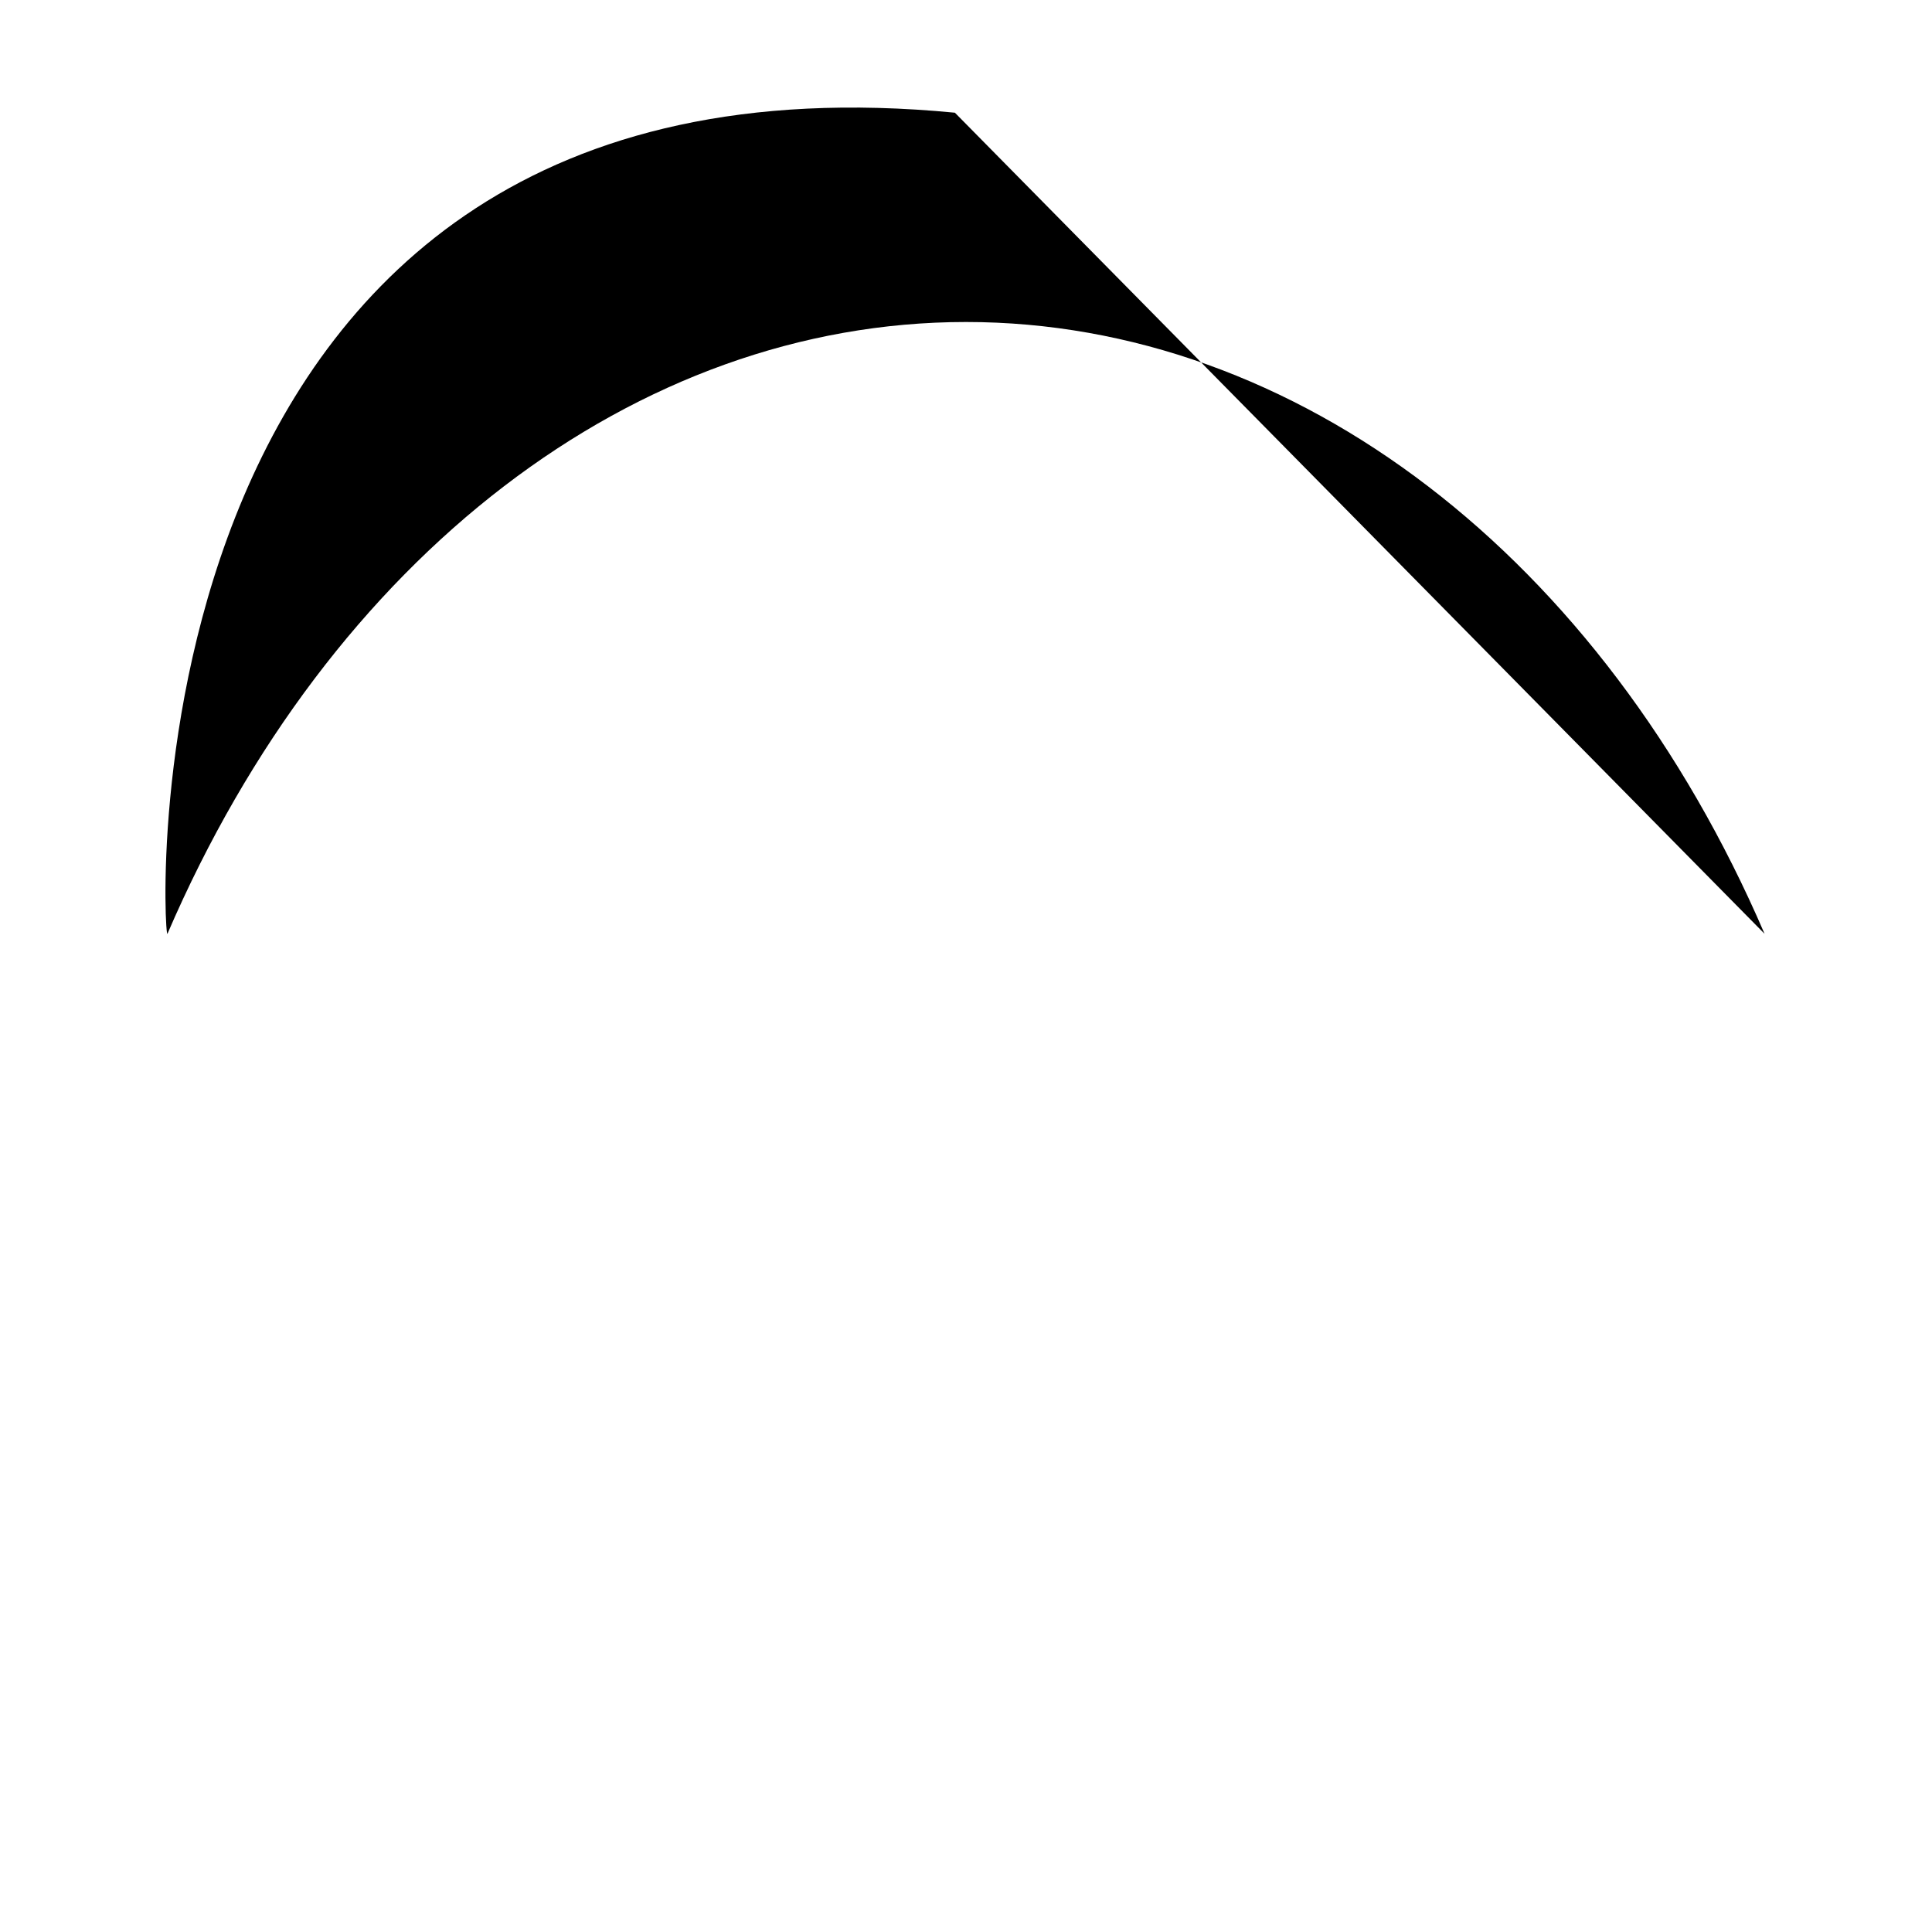
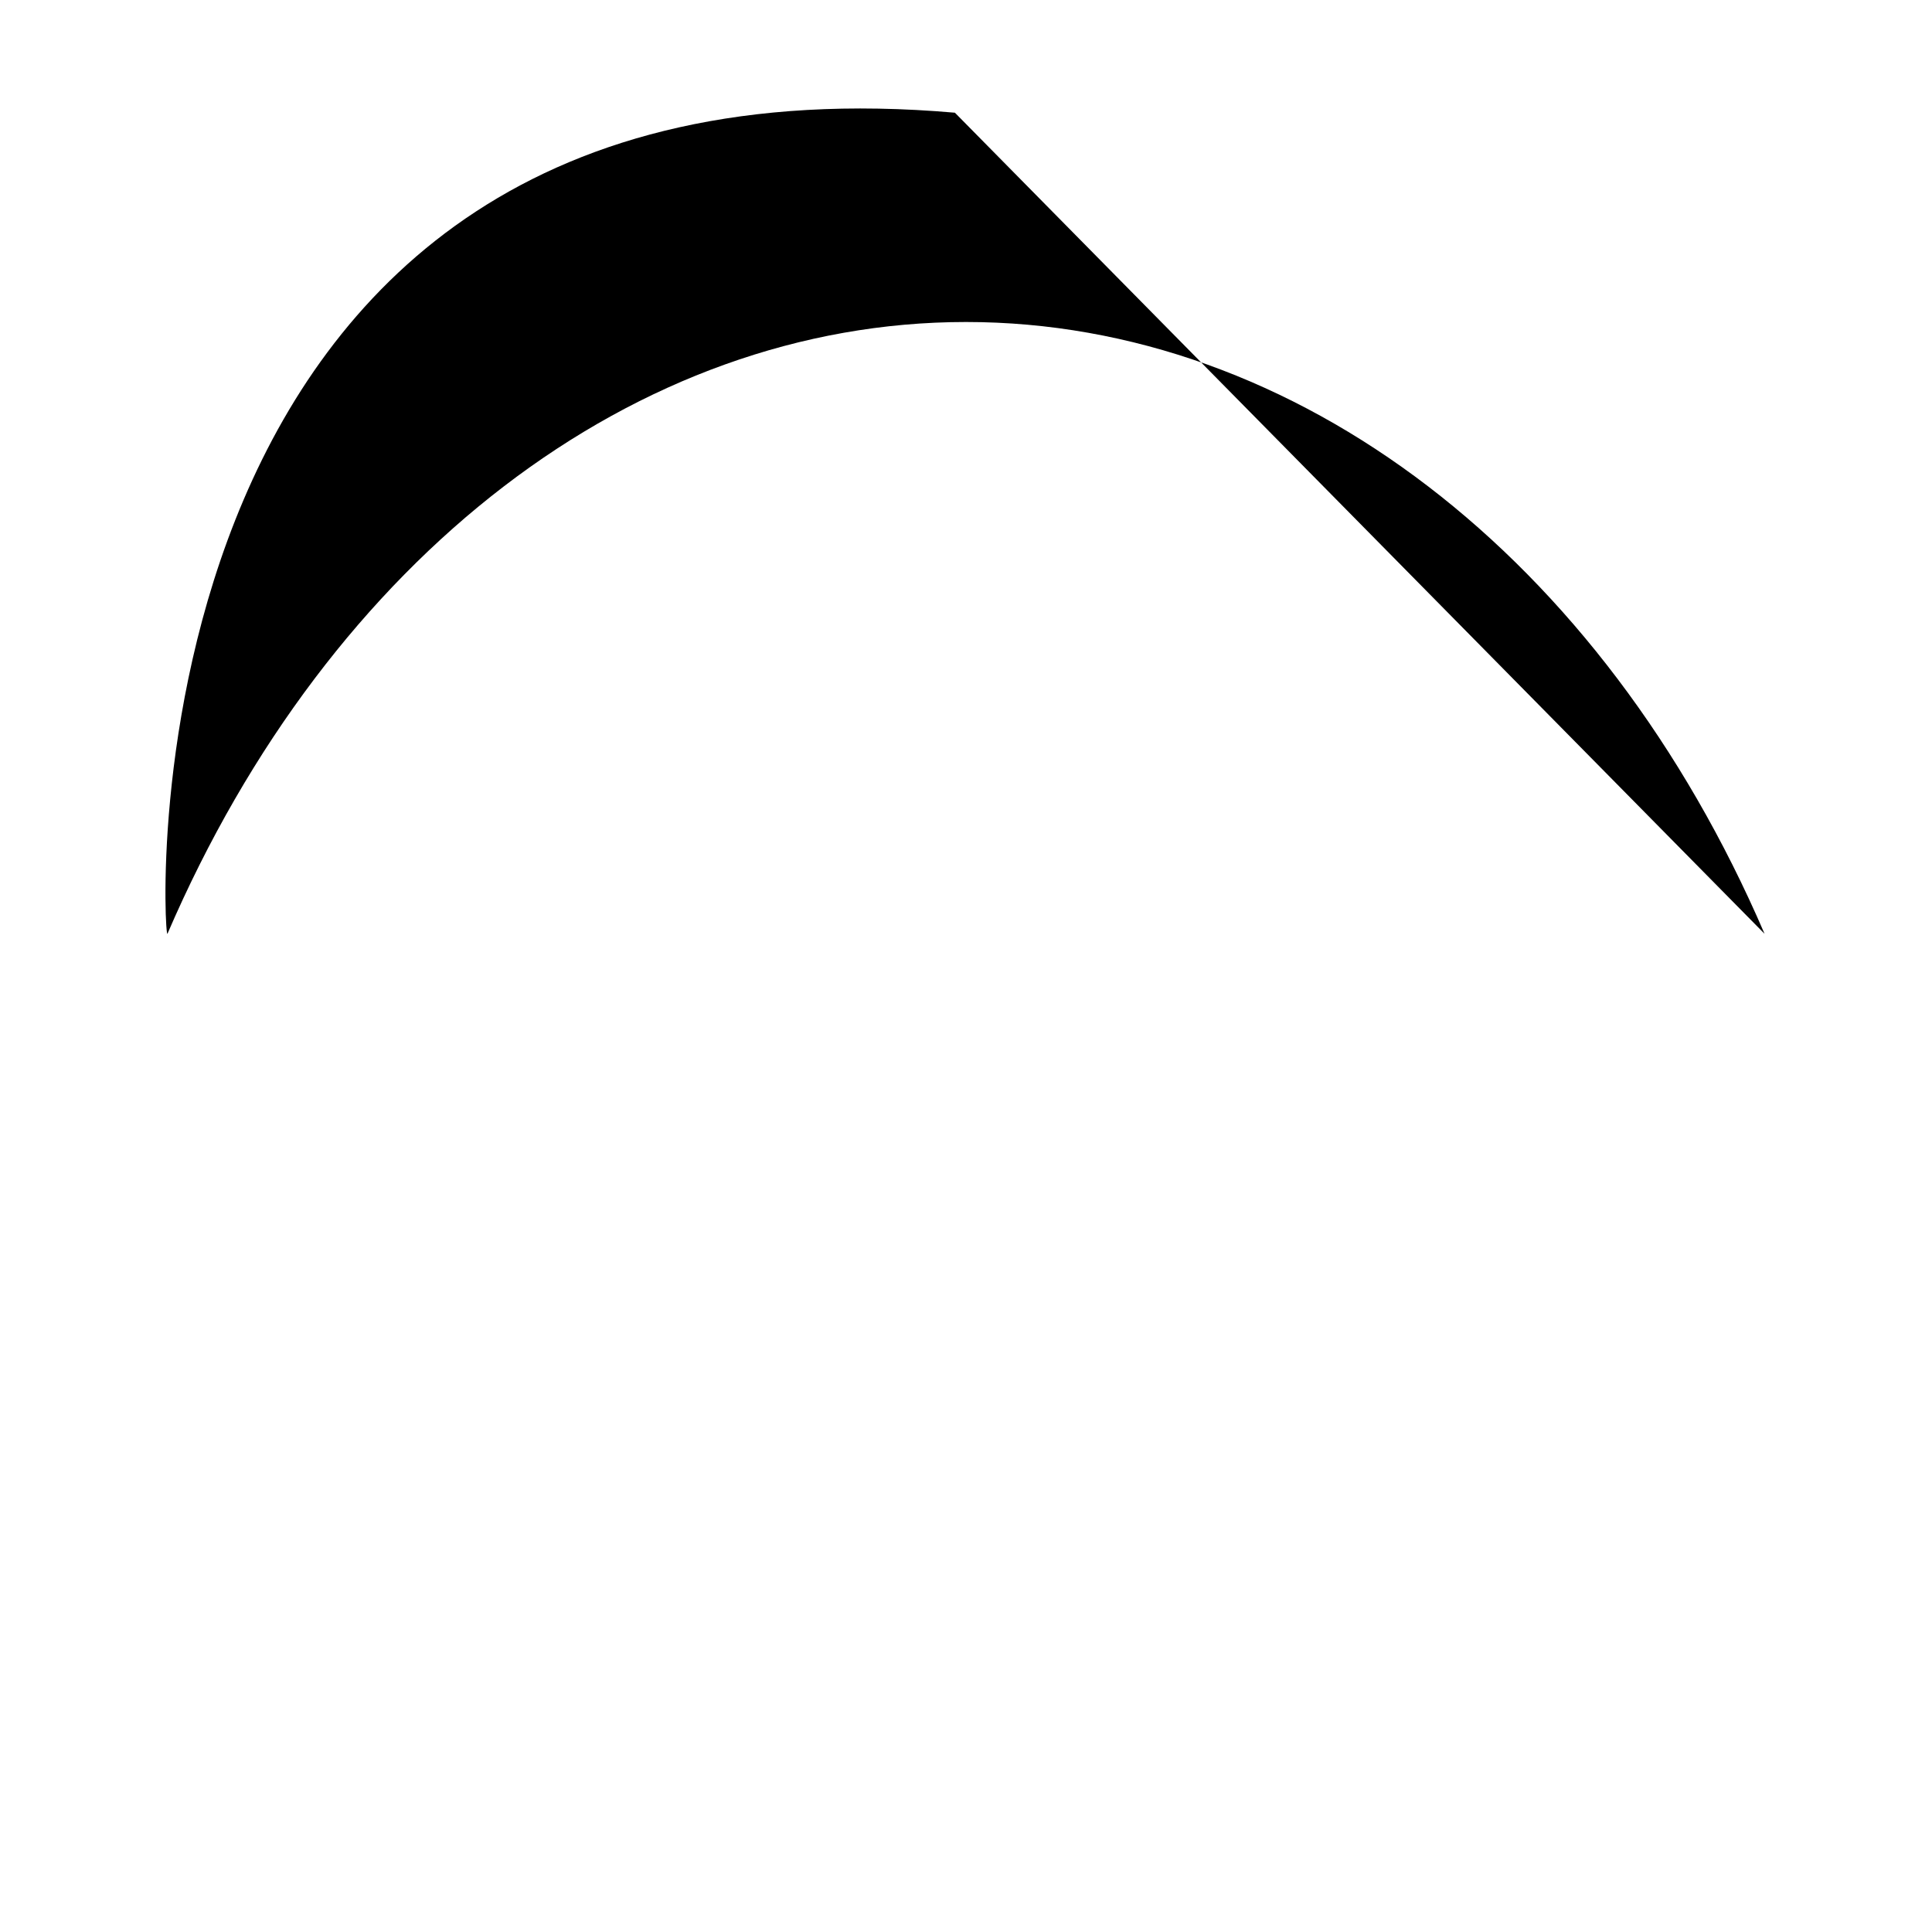
<svg xmlns="http://www.w3.org/2000/svg" width="24" height="24" viewBox="0 0 24 24">
-   <path d="M21.92 11.6C19.9 6.91 16.1 4 12 4C7.9 4 4.1 6.91 2.08 11.6C2.025 11.726 1.4.39 11.862 1.4.39 12C1.4.39 12.138 2.025 12.274 2.08 12.4C4.1 17.09 7.9 20 12 20C16.1 20 19.9 17.09 21.92 12.4C21.975 12.274 22.003 12.138 22.003 12C22.003 11.862 21.975 11.726 21.92 11.6ZM12 18C8.83 18 5.83 15.71 4.1 12C5.83 8.29 8.83 6 12 6C15.17 6 18.17 8.29 19.9 12C18.17 15.71 15.17 18 12 18ZM12 8C11.209 8 10.435 8.235 9.777 8.674C9.12 9.114 8.607 9.738 8.304 10.469C8.001 11.2 7.922 12.004 8.076 12.78C8.231 13.556 8.612 14.269 9.171 14.828C9.731 15.388 10.443 15.769 11.219 15.923C11.995 16.078 12.799 15.998 13.53 15.695C14.261 15.393 14.886 14.88 15.325 14.222C15.765 13.565 16 12.791 16 12C16 10.939 15.578 9.922 14.828 9.172C14.078 8.421 13.06 8 12 8ZM12 14C11.604 14 11.217 13.883 10.888 13.663C10.559 13.443 10.303 13.131 10.152 12.765C10 12.4 9.961 11.998 10.038 11.61C10.115 11.222 10.306 10.866 10.585 10.586C10.865 10.306 11.221 10.116 11.609 10.038C11.997 9.961 12.399 10.001 12.765 10.152C13.13 10.304 13.443 10.56 13.662 10.889C13.882 11.218 14 11.604 14 12C14 12.53 13.789 13.039 13.414 13.414C13.039 13.789 12.53 14 12 14Z" />
+   <path d="M21.92 11.6C19.9 6.91 16.1 4 12 4C7.9 4 4.1 6.91 2.08 11.6C2.025 11.726 1.4.49 11.862 1.4.49 12C1.4.49 12.138 2.025 12.274 2.08 12.4C4.1 17.09 7.9 20 12 20C16.1 20 19.9 17.09 21.92 12.4C21.975 12.274 22.003 12.138 22.003 12C22.003 11.862 21.975 11.726 21.92 11.6ZM12 18C8.83 18 5.83 15.71 4.1 12C5.83 8.29 8.83 6 12 6C15.17 6 18.17 8.29 19.9 12C18.17 15.71 15.17 18 12 18ZM12 8C11.209 8 10.435 8.235 9.777 8.674C9.12 9.114 8.607 9.738 8.304 10.469C8.001 11.2 7.922 12.004 8.076 12.78C8.231 13.556 8.612 14.269 9.171 14.828C9.731 15.388 10.443 15.769 11.219 15.923C11.995 16.078 12.799 15.998 13.53 15.695C14.261 15.393 14.886 14.88 15.325 14.222C15.765 13.565 16 12.791 16 12C16 10.939 15.578 9.922 14.828 9.172C14.078 8.421 13.06 8 12 8ZM12 14C11.604 14 11.217 13.883 10.888 13.663C10.559 13.443 10.303 13.131 10.152 12.765C10 12.4 9.961 11.998 10.038 11.61C10.115 11.222 10.306 10.866 10.585 10.586C10.865 10.306 11.221 10.116 11.609 10.038C11.997 9.961 12.399 10.001 12.765 10.152C13.13 10.304 13.443 10.56 13.662 10.889C13.882 11.218 14 11.604 14 12C14 12.53 13.789 13.039 13.414 13.414C13.039 13.789 12.53 14 12 14Z" />
</svg>
